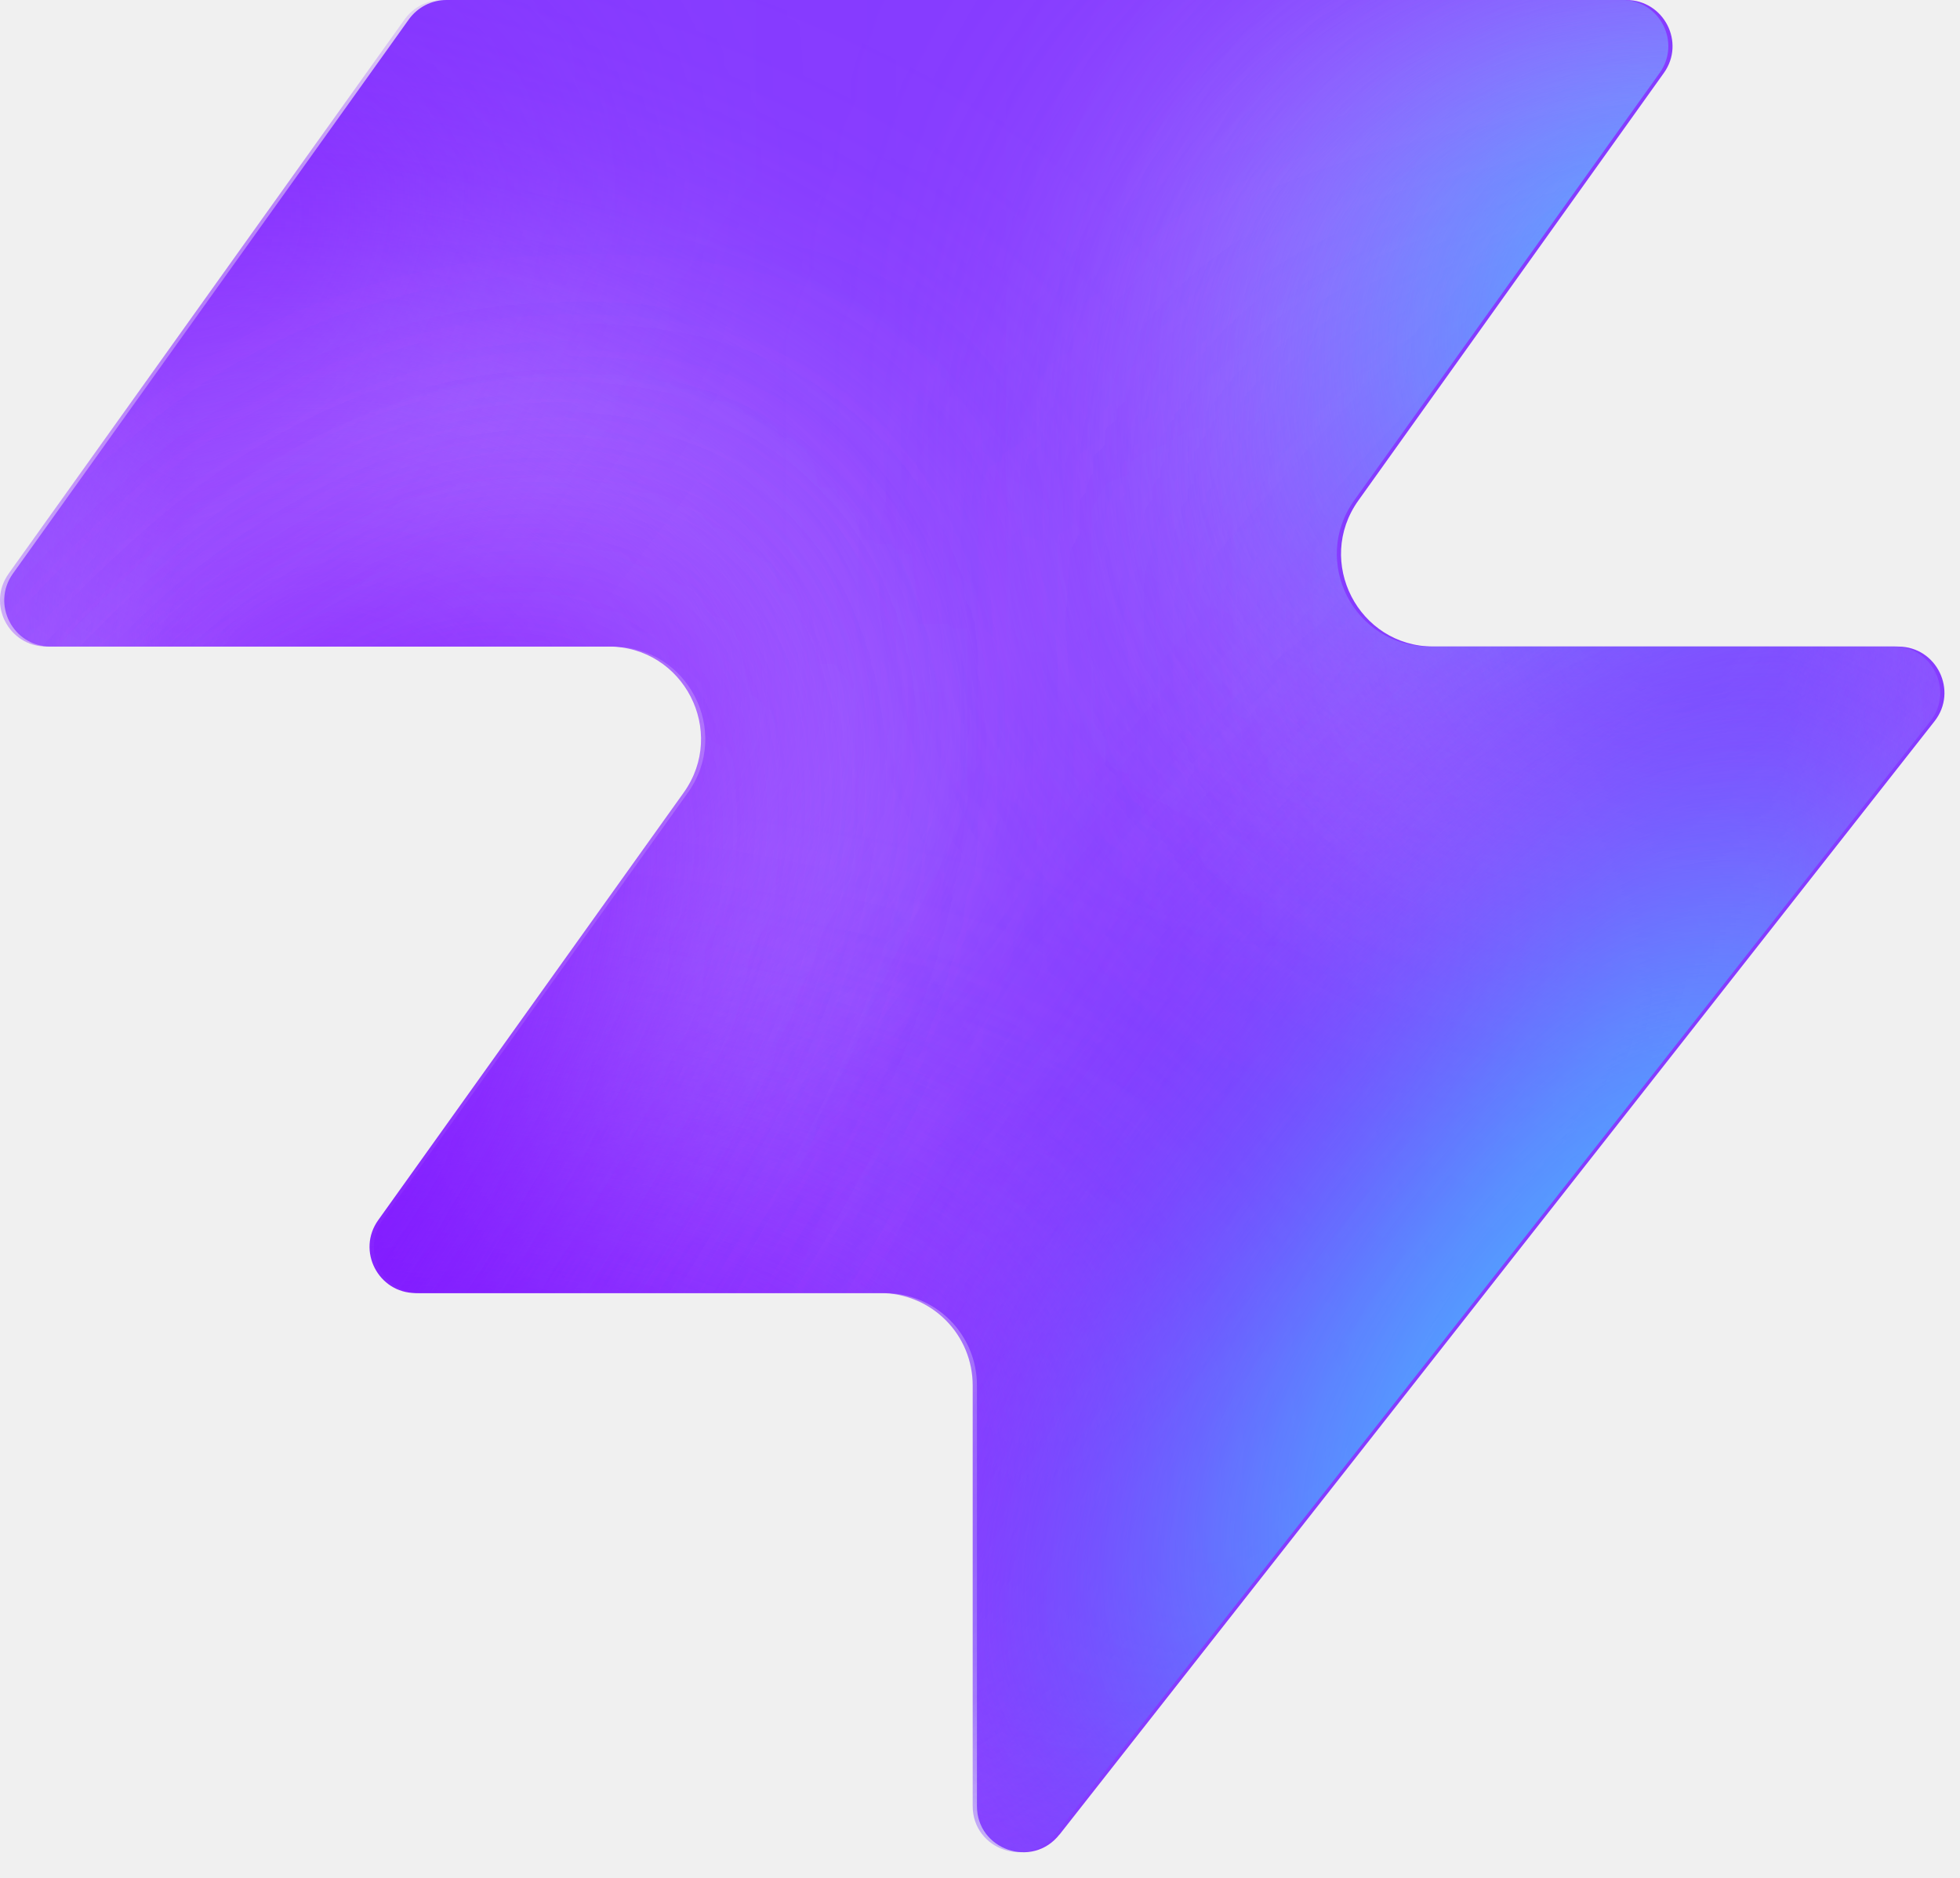
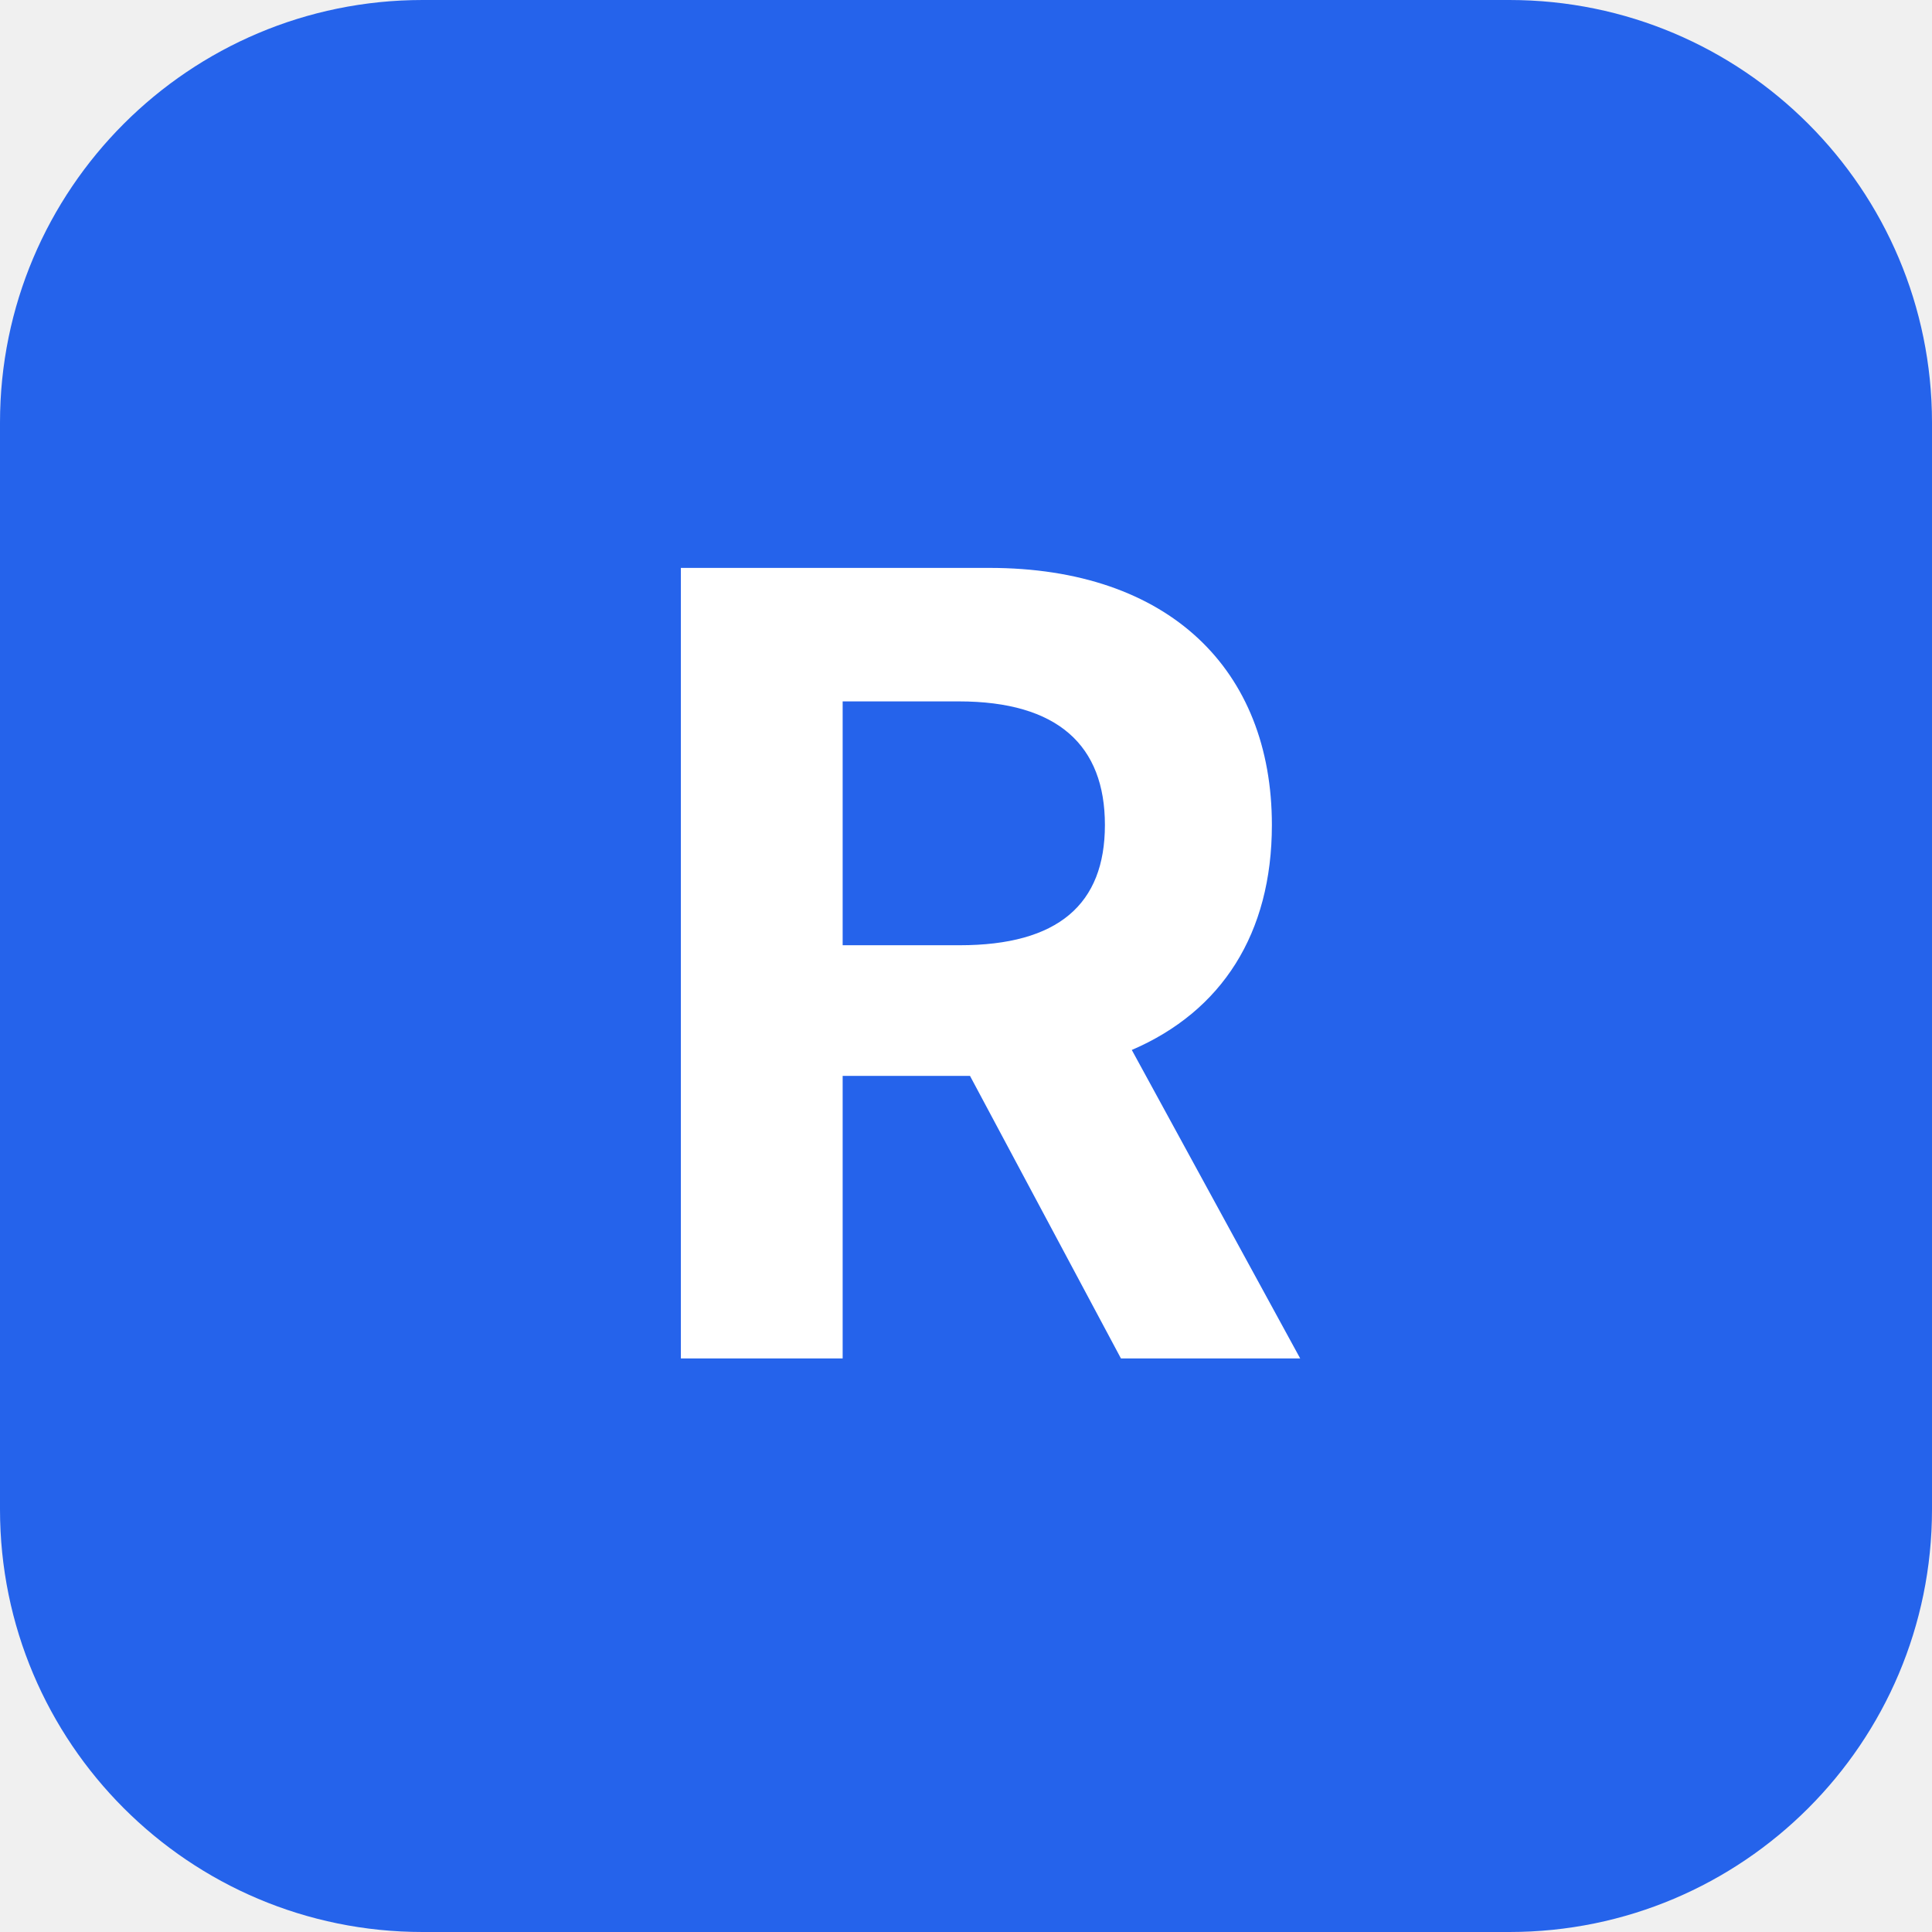
- <svg xmlns="http://www.w3.org/2000/svg" width="48" height="46" fill="none" viewBox="0 0 48 46">
-   <path fill="#863bff" d="M25.946 44.938c-.664.845-2.021.375-2.021-.698V33.937a2.26 2.26 0 0 0-2.262-2.262H10.287c-.92 0-1.456-1.04-.92-1.788l7.48-10.471c1.07-1.497 0-3.578-1.842-3.578H1.237c-.92 0-1.456-1.04-.92-1.788L10.013.474c.214-.297.556-.474.92-.474h28.894c.92 0 1.456 1.04.92 1.788l-7.48 10.471c-1.07 1.498 0 3.579 1.842 3.579h11.377c.943 0 1.473 1.088.89 1.83L25.947 44.94z" style="fill:#863bff;fill:color(display-p3 .525 .23 1);fill-opacity:1" />
-   <mask id="a" width="48" height="46" x="0" y="0" maskUnits="userSpaceOnUse" style="mask-type:alpha">
-     <path fill="#000" d="M25.842 44.938c-.664.844-2.021.375-2.021-.698V33.937a2.26 2.26 0 0 0-2.262-2.262H10.183c-.92 0-1.456-1.04-.92-1.788l7.48-10.471c1.07-1.498 0-3.579-1.842-3.579H1.133c-.92 0-1.456-1.04-.92-1.787L9.91.473c.214-.297.556-.474.92-.474h28.894c.92 0 1.456 1.04.92 1.788l-7.48 10.471c-1.07 1.498 0 3.578 1.842 3.578h11.377c.943 0 1.473 1.088.89 1.832L25.843 44.94z" style="fill:#000;fill-opacity:1" />
-   </mask>
-   <g mask="url(#a)">
-     <g filter="url(#b)">
-       <ellipse cx="5.508" cy="14.704" fill="#ede6ff" rx="5.508" ry="14.704" style="fill:#ede6ff;fill:color(display-p3 .927 .903 1);fill-opacity:1" transform="matrix(.00324 1 1 -.00324 -4.47 31.516)" />
-     </g>
-     <g filter="url(#c)">
-       <ellipse cx="10.399" cy="29.851" fill="#ede6ff" rx="10.399" ry="29.851" style="fill:#ede6ff;fill:color(display-p3 .927 .903 1);fill-opacity:1" transform="matrix(.00324 1 1 -.00324 -39.328 7.883)" />
-     </g>
-     <g filter="url(#d)">
-       <ellipse cx="5.508" cy="30.487" fill="#7e14ff" rx="5.508" ry="30.487" style="fill:#7e14ff;fill:color(display-p3 .492 .077 1);fill-opacity:1" transform="rotate(89.814 -25.913 -14.639)scale(1 -1)" />
-     </g>
-     <g filter="url(#e)">
-       <ellipse cx="5.508" cy="30.599" fill="#7e14ff" rx="5.508" ry="30.599" style="fill:#7e14ff;fill:color(display-p3 .492 .077 1);fill-opacity:1" transform="rotate(89.814 -32.644 -3.334)scale(1 -1)" />
-     </g>
-     <g filter="url(#f)">
-       <ellipse cx="5.508" cy="30.599" fill="#7e14ff" rx="5.508" ry="30.599" style="fill:#7e14ff;fill:color(display-p3 .492 .077 1);fill-opacity:1" transform="matrix(.00324 1 1 -.00324 -34.34 30.47)" />
-     </g>
-     <g filter="url(#g)">
-       <ellipse cx="14.072" cy="22.078" fill="#ede6ff" rx="14.072" ry="22.078" style="fill:#ede6ff;fill:color(display-p3 .927 .903 1);fill-opacity:1" transform="rotate(93.35 24.506 48.493)scale(-1 1)" />
-     </g>
-     <g filter="url(#h)">
-       <ellipse cx="3.47" cy="21.501" fill="#7e14ff" rx="3.47" ry="21.501" style="fill:#7e14ff;fill:color(display-p3 .492 .077 1);fill-opacity:1" transform="rotate(89.009 28.708 47.59)scale(-1 1)" />
-     </g>
-     <g filter="url(#i)">
-       <ellipse cx="3.47" cy="21.501" fill="#7e14ff" rx="3.47" ry="21.501" style="fill:#7e14ff;fill:color(display-p3 .492 .077 1);fill-opacity:1" transform="rotate(89.009 28.708 47.59)scale(-1 1)" />
-     </g>
-     <g filter="url(#j)">
-       <ellipse cx=".387" cy="8.972" fill="#7e14ff" rx="4.407" ry="29.108" style="fill:#7e14ff;fill:color(display-p3 .492 .077 1);fill-opacity:1" transform="rotate(39.51 .387 8.972)" />
-     </g>
-     <g filter="url(#k)">
-       <ellipse cx="47.523" cy="-6.092" fill="#7e14ff" rx="4.407" ry="29.108" style="fill:#7e14ff;fill:color(display-p3 .492 .077 1);fill-opacity:1" transform="rotate(37.892 47.523 -6.092)" />
-     </g>
-     <g filter="url(#l)">
-       <ellipse cx="41.412" cy="6.333" fill="#47bfff" rx="5.971" ry="9.665" style="fill:#47bfff;fill:color(display-p3 .28 .748 1);fill-opacity:1" transform="rotate(37.892 41.412 6.333)" />
-     </g>
-     <g filter="url(#m)">
-       <ellipse cx="-1.879" cy="38.332" fill="#7e14ff" rx="4.407" ry="29.108" style="fill:#7e14ff;fill:color(display-p3 .492 .077 1);fill-opacity:1" transform="rotate(37.892 -1.88 38.332)" />
-     </g>
-     <g filter="url(#n)">
-       <ellipse cx="-1.879" cy="38.332" fill="#7e14ff" rx="4.407" ry="29.108" style="fill:#7e14ff;fill:color(display-p3 .492 .077 1);fill-opacity:1" transform="rotate(37.892 -1.88 38.332)" />
-     </g>
-     <g filter="url(#o)">
-       <ellipse cx="35.651" cy="29.907" fill="#7e14ff" rx="4.407" ry="29.108" style="fill:#7e14ff;fill:color(display-p3 .492 .077 1);fill-opacity:1" transform="rotate(37.892 35.651 29.907)" />
-     </g>
-     <g filter="url(#p)">
-       <ellipse cx="38.418" cy="32.4" fill="#47bfff" rx="5.971" ry="15.297" style="fill:#47bfff;fill:color(display-p3 .28 .748 1);fill-opacity:1" transform="rotate(37.892 38.418 32.4)" />
-     </g>
-   </g>
-   <defs>
-     <filter id="b" width="60.045" height="41.654" x="-19.77" y="16.149" color-interpolation-filters="sRGB" filterUnits="userSpaceOnUse">
-       <feFlood flood-opacity="0" result="BackgroundImageFix" />
-       <feBlend in="SourceGraphic" in2="BackgroundImageFix" result="shape" />
-       <feGaussianBlur result="effect1_foregroundBlur_2002_17158" stdDeviation="7.659" />
-     </filter>
-     <filter id="c" width="90.34" height="51.437" x="-54.613" y="-7.533" color-interpolation-filters="sRGB" filterUnits="userSpaceOnUse">
-       <feFlood flood-opacity="0" result="BackgroundImageFix" />
-       <feBlend in="SourceGraphic" in2="BackgroundImageFix" result="shape" />
-       <feGaussianBlur result="effect1_foregroundBlur_2002_17158" stdDeviation="7.659" />
-     </filter>
-     <filter id="d" width="79.355" height="29.4" x="-49.64" y="2.03" color-interpolation-filters="sRGB" filterUnits="userSpaceOnUse">
-       <feFlood flood-opacity="0" result="BackgroundImageFix" />
-       <feBlend in="SourceGraphic" in2="BackgroundImageFix" result="shape" />
-       <feGaussianBlur result="effect1_foregroundBlur_2002_17158" stdDeviation="4.596" />
-     </filter>
-     <filter id="e" width="79.579" height="29.4" x="-45.045" y="20.029" color-interpolation-filters="sRGB" filterUnits="userSpaceOnUse">
-       <feFlood flood-opacity="0" result="BackgroundImageFix" />
-       <feBlend in="SourceGraphic" in2="BackgroundImageFix" result="shape" />
-       <feGaussianBlur result="effect1_foregroundBlur_2002_17158" stdDeviation="4.596" />
-     </filter>
-     <filter id="f" width="79.579" height="29.4" x="-43.513" y="21.178" color-interpolation-filters="sRGB" filterUnits="userSpaceOnUse">
-       <feFlood flood-opacity="0" result="BackgroundImageFix" />
-       <feBlend in="SourceGraphic" in2="BackgroundImageFix" result="shape" />
-       <feGaussianBlur result="effect1_foregroundBlur_2002_17158" stdDeviation="4.596" />
-     </filter>
-     <filter id="g" width="74.749" height="58.852" x="15.756" y="-17.901" color-interpolation-filters="sRGB" filterUnits="userSpaceOnUse">
-       <feFlood flood-opacity="0" result="BackgroundImageFix" />
-       <feBlend in="SourceGraphic" in2="BackgroundImageFix" result="shape" />
-       <feGaussianBlur result="effect1_foregroundBlur_2002_17158" stdDeviation="7.659" />
-     </filter>
-     <filter id="h" width="61.377" height="25.362" x="23.548" y="2.284" color-interpolation-filters="sRGB" filterUnits="userSpaceOnUse">
-       <feFlood flood-opacity="0" result="BackgroundImageFix" />
-       <feBlend in="SourceGraphic" in2="BackgroundImageFix" result="shape" />
-       <feGaussianBlur result="effect1_foregroundBlur_2002_17158" stdDeviation="4.596" />
-     </filter>
-     <filter id="i" width="61.377" height="25.362" x="23.548" y="2.284" color-interpolation-filters="sRGB" filterUnits="userSpaceOnUse">
-       <feFlood flood-opacity="0" result="BackgroundImageFix" />
-       <feBlend in="SourceGraphic" in2="BackgroundImageFix" result="shape" />
-       <feGaussianBlur result="effect1_foregroundBlur_2002_17158" stdDeviation="4.596" />
-     </filter>
-     <filter id="j" width="56.045" height="63.649" x="-27.636" y="-22.853" color-interpolation-filters="sRGB" filterUnits="userSpaceOnUse">
-       <feFlood flood-opacity="0" result="BackgroundImageFix" />
-       <feBlend in="SourceGraphic" in2="BackgroundImageFix" result="shape" />
-       <feGaussianBlur result="effect1_foregroundBlur_2002_17158" stdDeviation="4.596" />
-     </filter>
-     <filter id="k" width="54.814" height="64.646" x="20.116" y="-38.415" color-interpolation-filters="sRGB" filterUnits="userSpaceOnUse">
-       <feFlood flood-opacity="0" result="BackgroundImageFix" />
-       <feBlend in="SourceGraphic" in2="BackgroundImageFix" result="shape" />
-       <feGaussianBlur result="effect1_foregroundBlur_2002_17158" stdDeviation="4.596" />
-     </filter>
-     <filter id="l" width="33.541" height="35.313" x="24.641" y="-11.323" color-interpolation-filters="sRGB" filterUnits="userSpaceOnUse">
-       <feFlood flood-opacity="0" result="BackgroundImageFix" />
-       <feBlend in="SourceGraphic" in2="BackgroundImageFix" result="shape" />
-       <feGaussianBlur result="effect1_foregroundBlur_2002_17158" stdDeviation="4.596" />
-     </filter>
-     <filter id="m" width="54.814" height="64.646" x="-29.286" y="6.009" color-interpolation-filters="sRGB" filterUnits="userSpaceOnUse">
-       <feFlood flood-opacity="0" result="BackgroundImageFix" />
-       <feBlend in="SourceGraphic" in2="BackgroundImageFix" result="shape" />
-       <feGaussianBlur result="effect1_foregroundBlur_2002_17158" stdDeviation="4.596" />
-     </filter>
-     <filter id="n" width="54.814" height="64.646" x="-29.286" y="6.009" color-interpolation-filters="sRGB" filterUnits="userSpaceOnUse">
-       <feFlood flood-opacity="0" result="BackgroundImageFix" />
-       <feBlend in="SourceGraphic" in2="BackgroundImageFix" result="shape" />
-       <feGaussianBlur result="effect1_foregroundBlur_2002_17158" stdDeviation="4.596" />
-     </filter>
-     <filter id="o" width="54.814" height="64.646" x="8.244" y="-2.416" color-interpolation-filters="sRGB" filterUnits="userSpaceOnUse">
-       <feFlood flood-opacity="0" result="BackgroundImageFix" />
-       <feBlend in="SourceGraphic" in2="BackgroundImageFix" result="shape" />
-       <feGaussianBlur result="effect1_foregroundBlur_2002_17158" stdDeviation="4.596" />
-     </filter>
-     <filter id="p" width="39.409" height="43.623" x="18.713" y="10.588" color-interpolation-filters="sRGB" filterUnits="userSpaceOnUse">
-       <feFlood flood-opacity="0" result="BackgroundImageFix" />
-       <feBlend in="SourceGraphic" in2="BackgroundImageFix" result="shape" />
-       <feGaussianBlur result="effect1_foregroundBlur_2002_17158" stdDeviation="4.596" />
-     </filter>
-   </defs>
+ <svg xmlns="http://www.w3.org/2000/svg" viewBox="0 0 64 64">
+   <rect width="64" height="64" rx="14" fill="#2563eb" />
+   <text x="32" y="45" text-anchor="middle" font-family="Inter, 'Segoe UI', Arial, sans-serif" font-size="36" font-weight="700" fill="#ffffff">R</text>
</svg>
